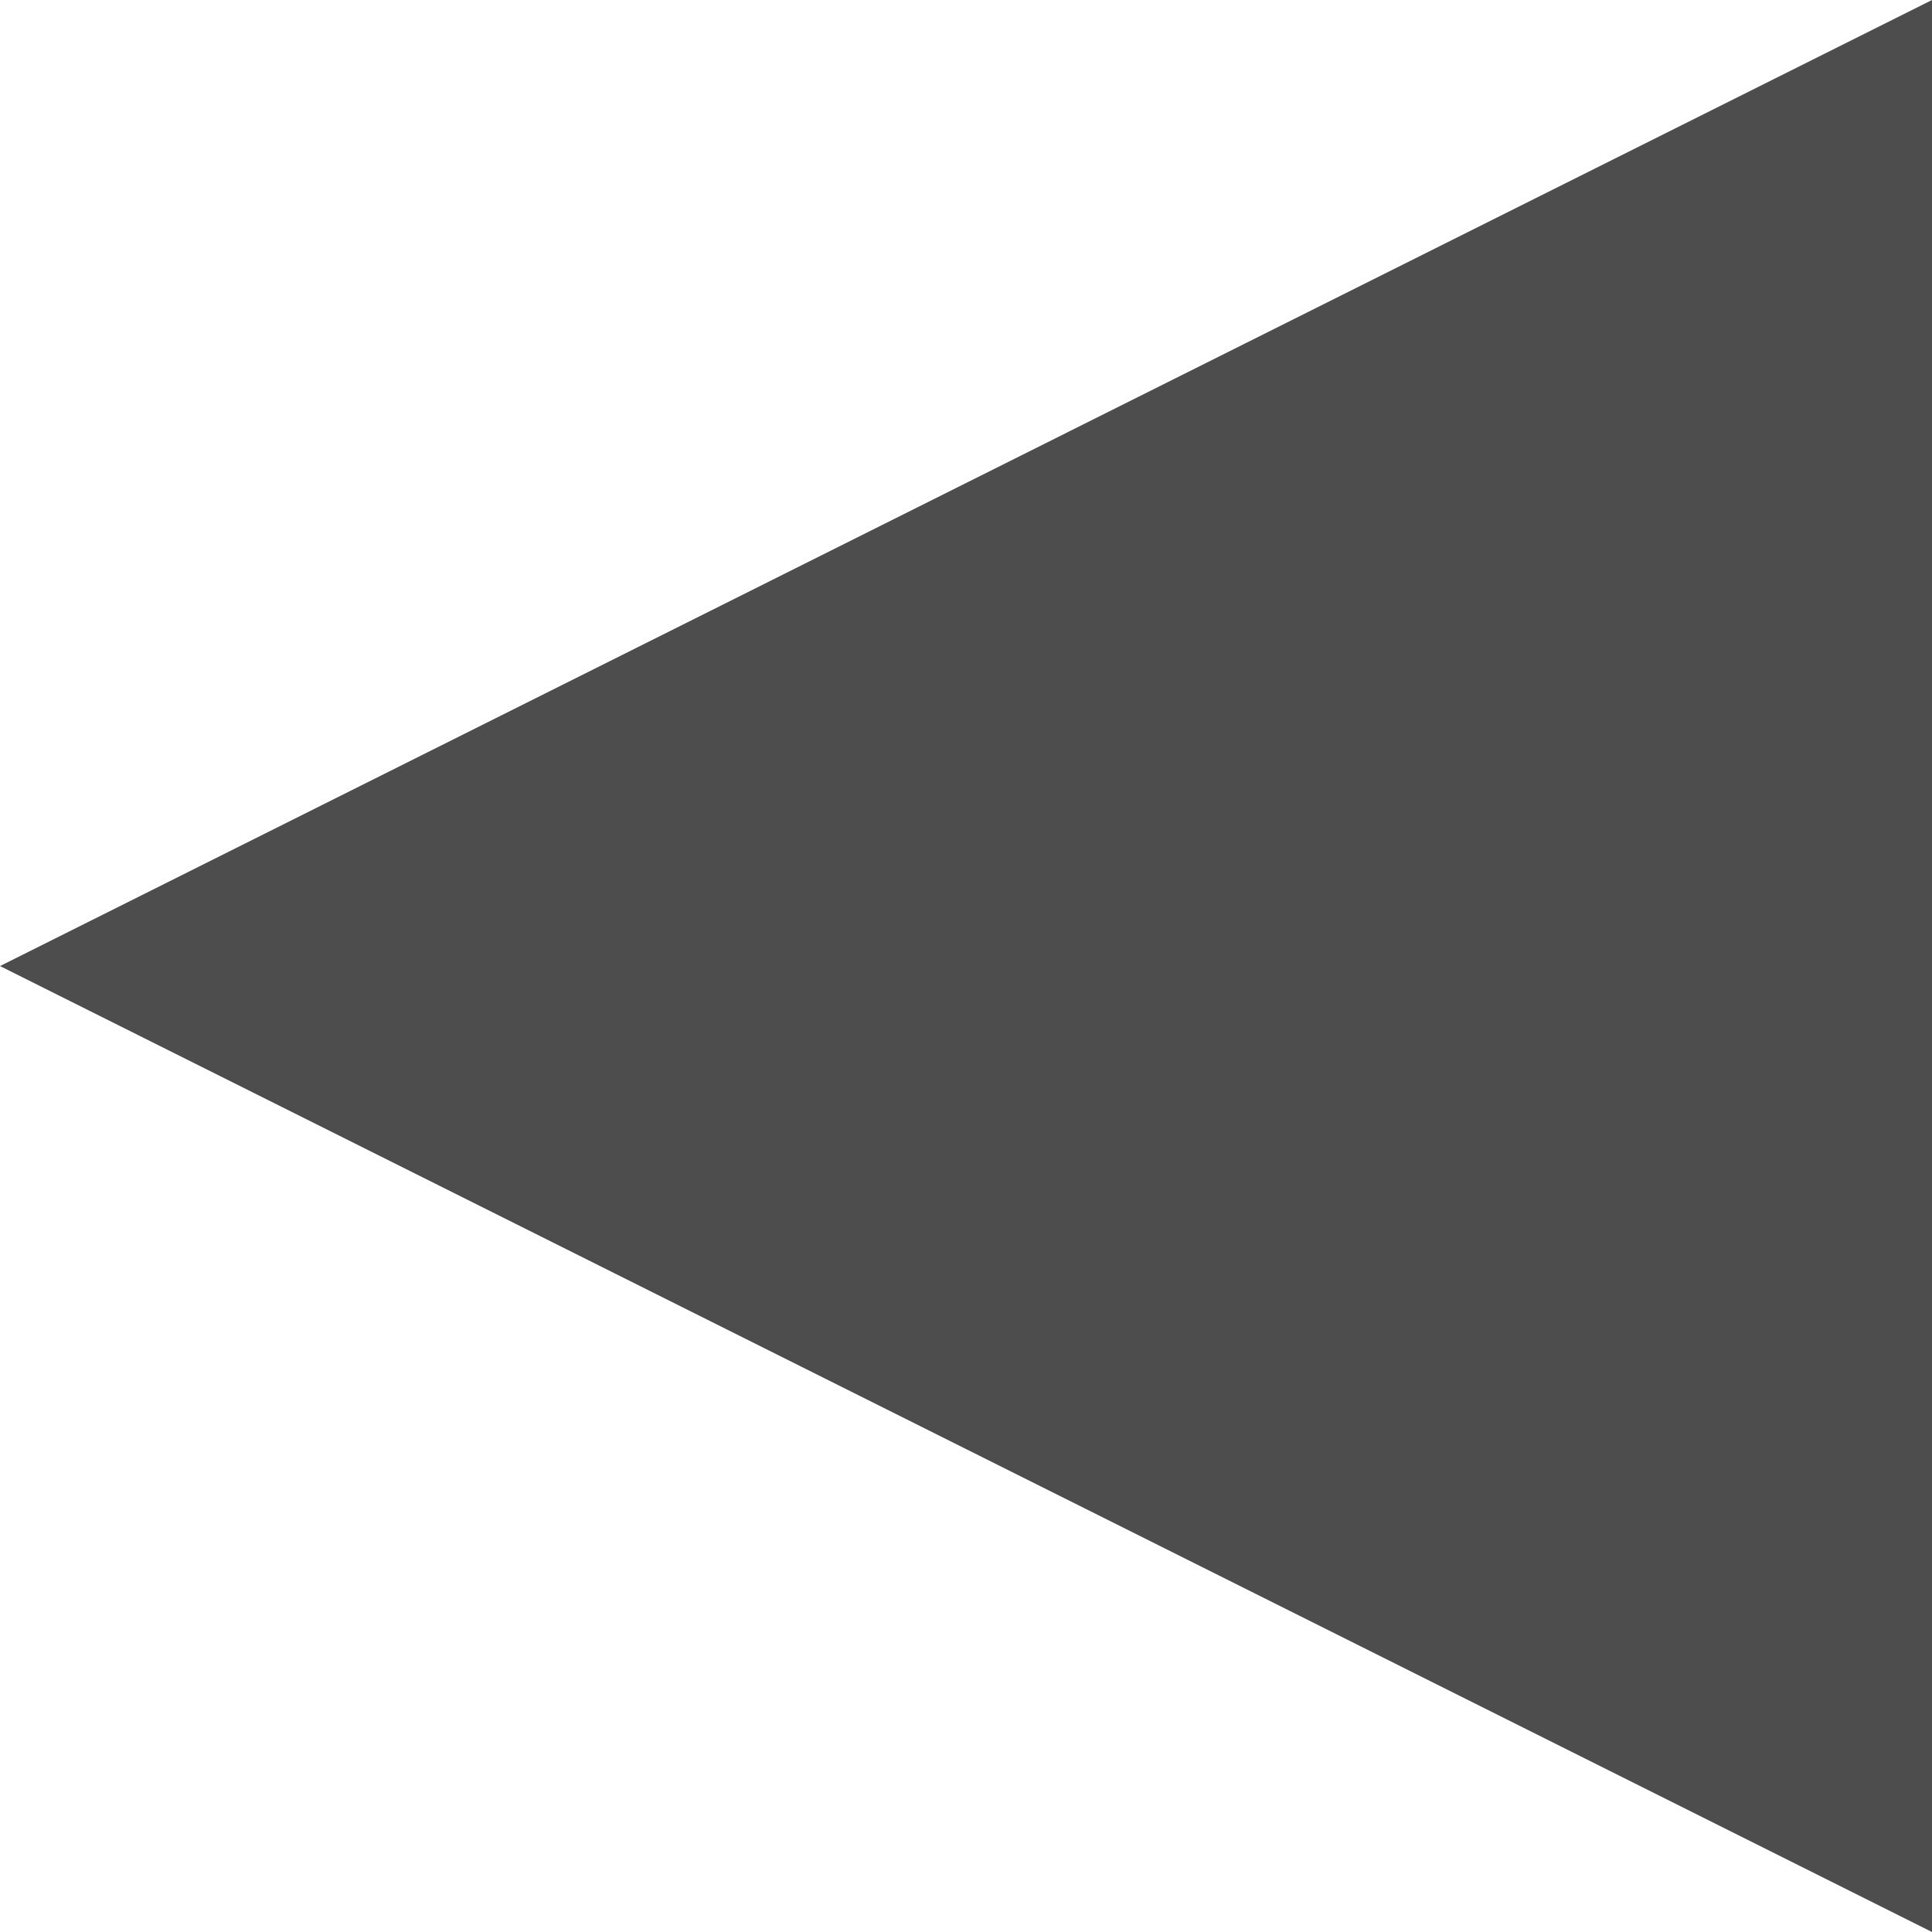
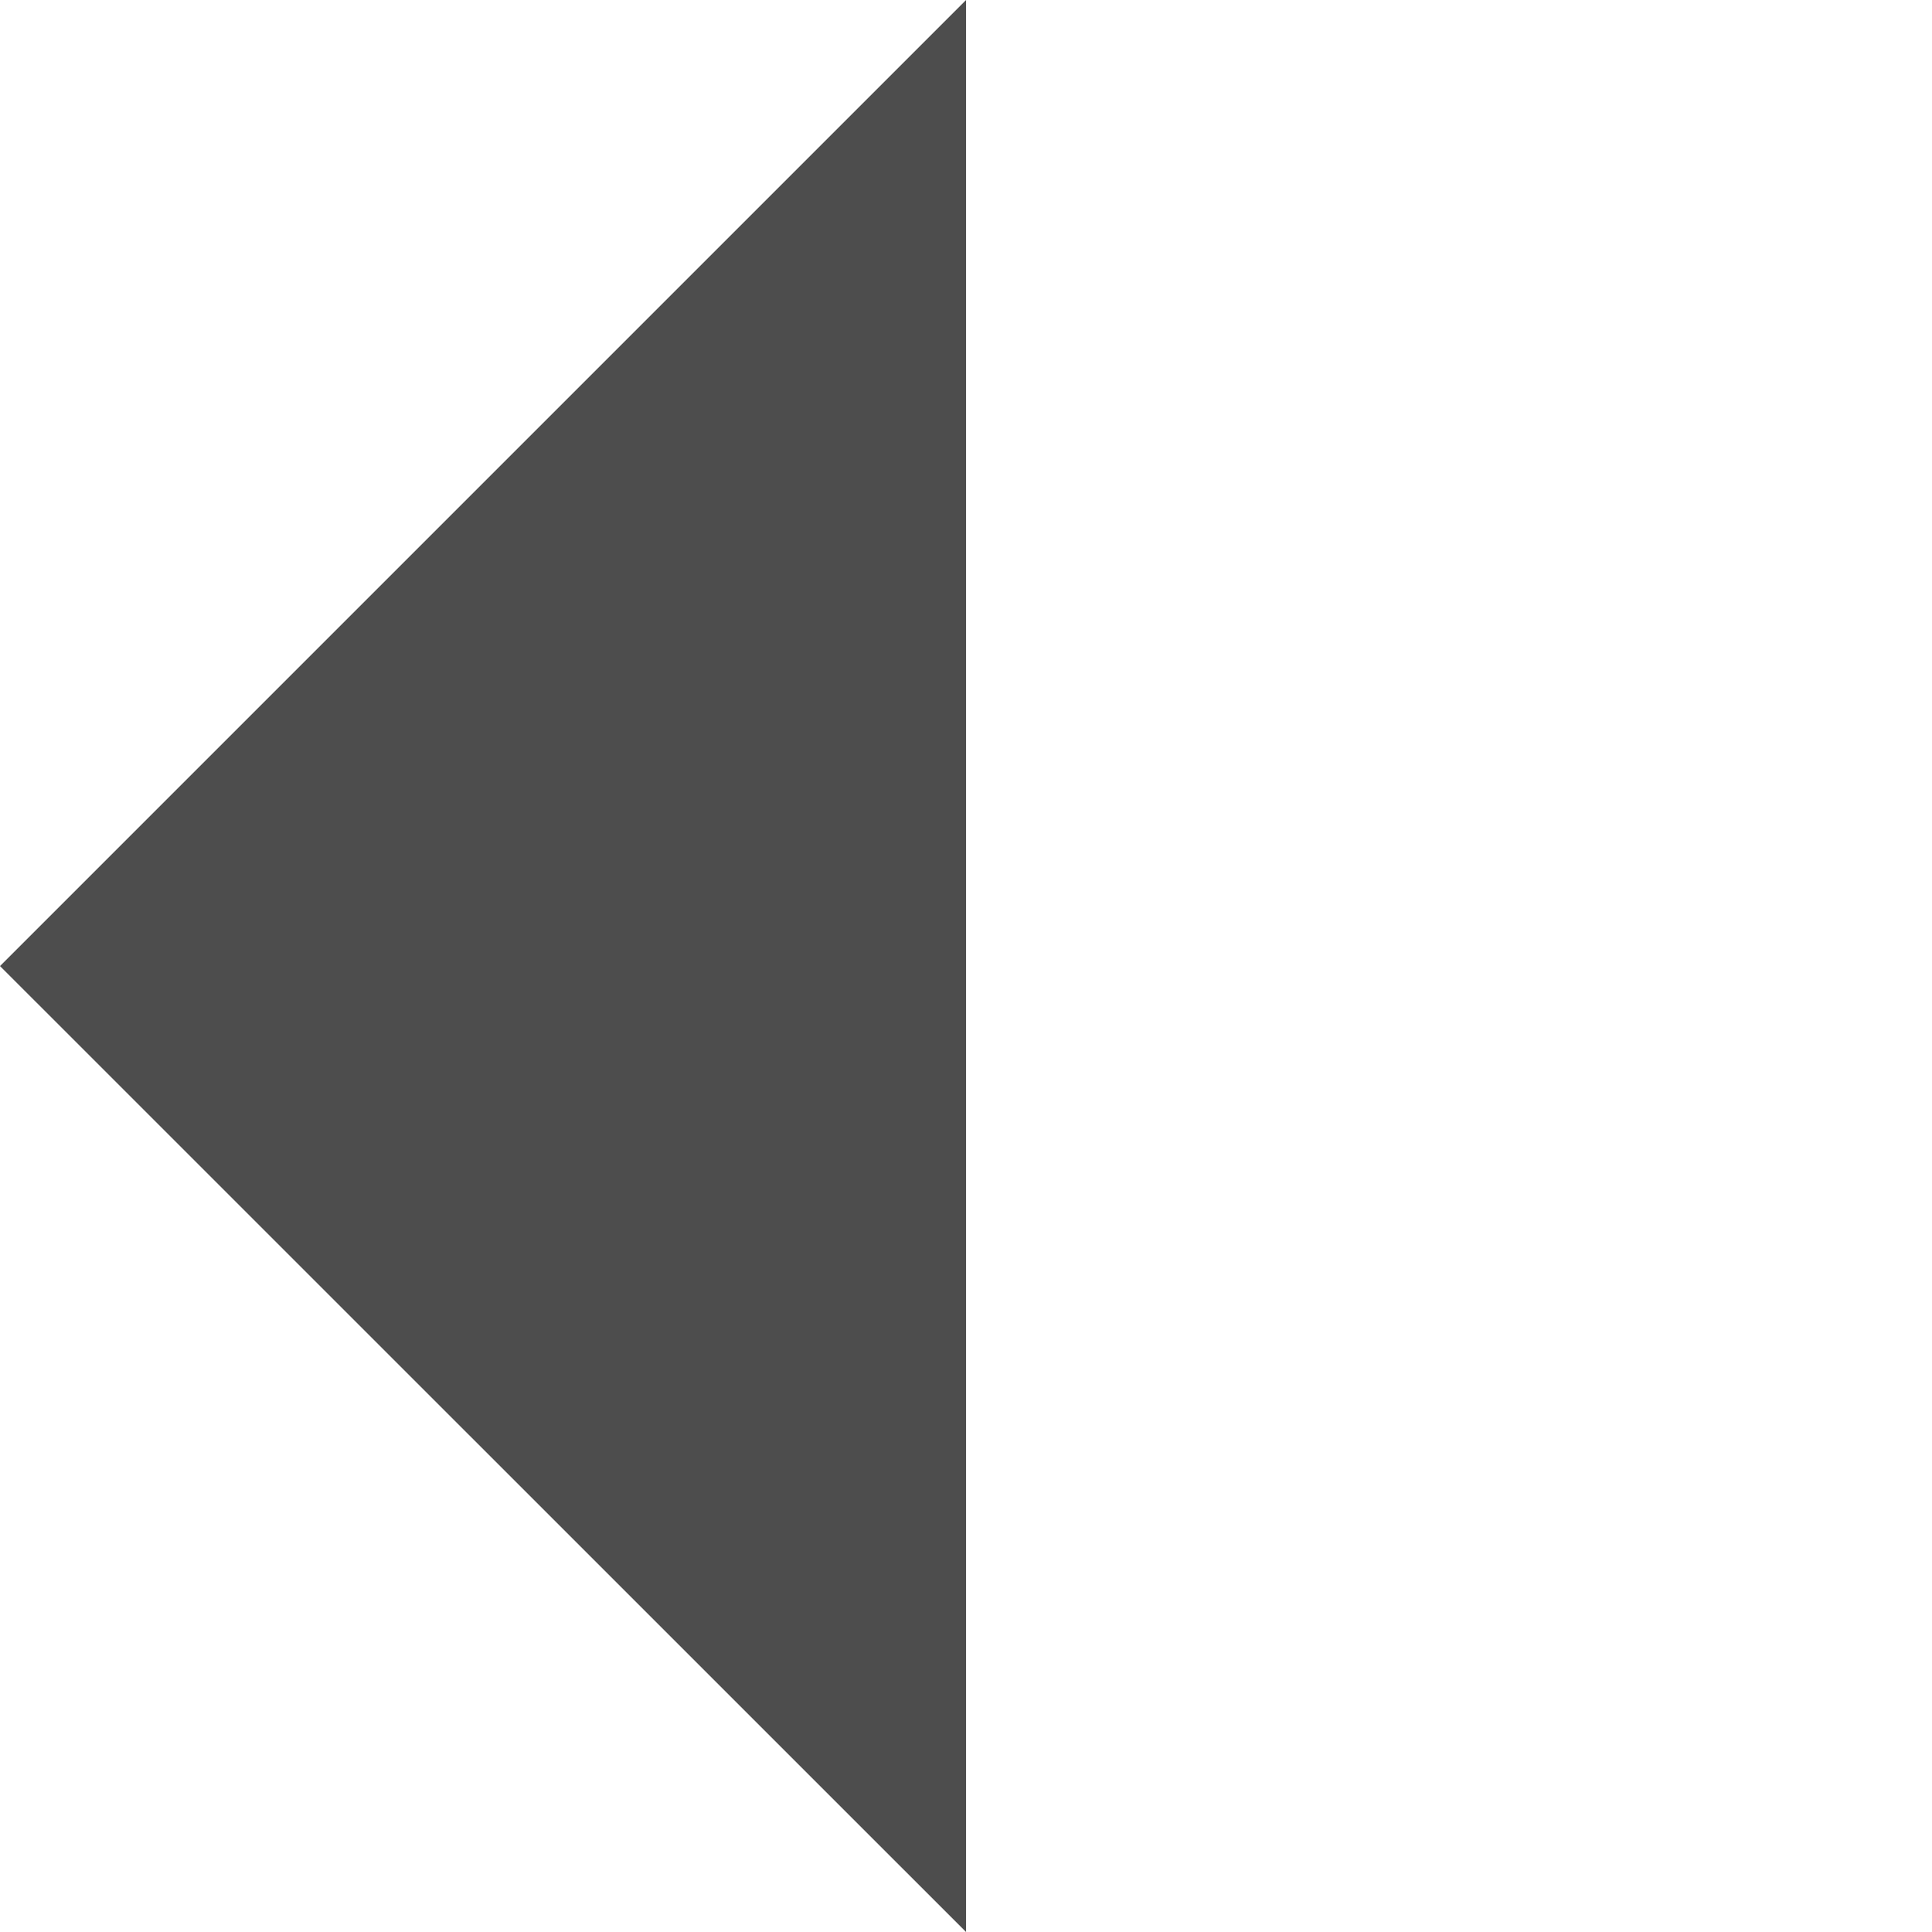
<svg xmlns="http://www.w3.org/2000/svg" width="64" height="64" viewBox="0 0 16.933 16.933" version="1.1" id="svg1">
  <defs id="defs1" />
  <g id="layer1">
-     <path style="fill:#4d4d4d;fill-opacity:1;stroke:#4d4d4d;stroke-width:0;stroke-linecap:round;stroke-linejoin:round;stroke-dasharray:none;stroke-opacity:1;paint-order:stroke fill markers" d="M 16.933,16.933 5.1481066e-7,8.467 16.933,5.1487244e-7" id="path1" />
+     <path style="fill:#4d4d4d;fill-opacity:1;stroke:#4d4d4d;stroke-width:0;stroke-linecap:round;stroke-linejoin:round;stroke-dasharray:none;stroke-opacity:1;paint-order:stroke fill markers" d="M 8.467,16.933 5.1481066e-7,8.467 8.467,5.1487244e-7" id="path1" />
  </g>
</svg>
